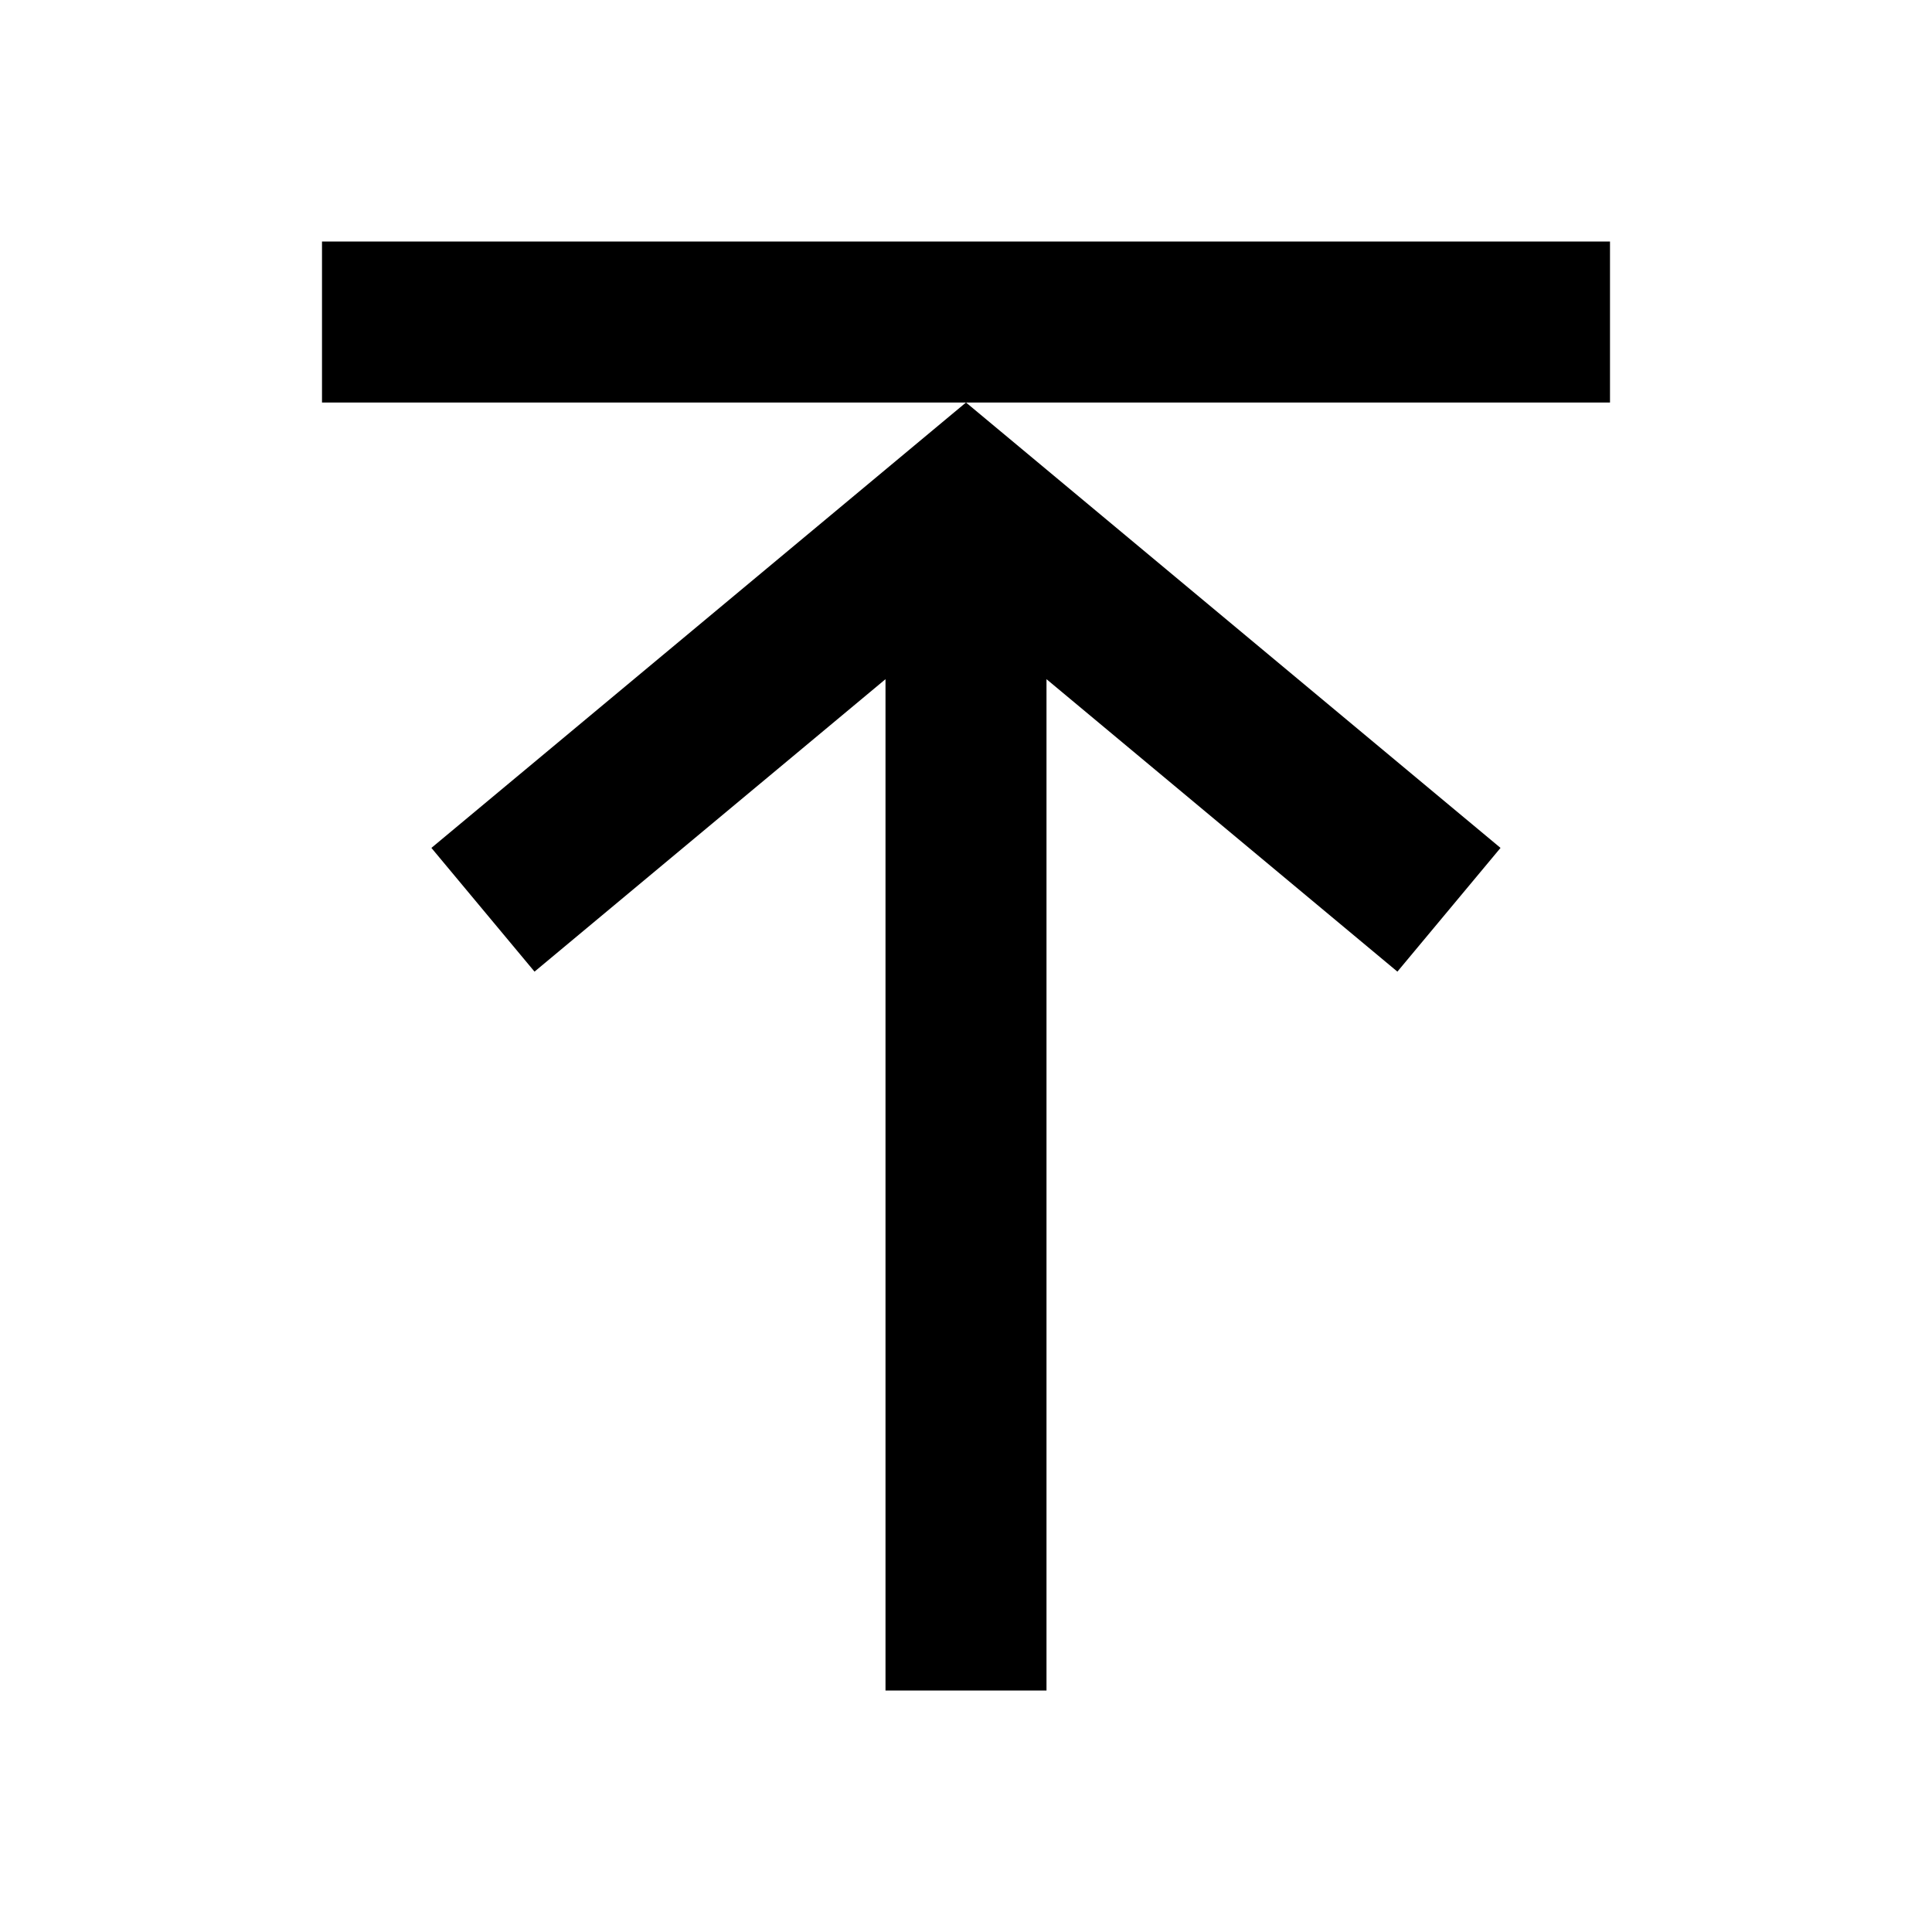
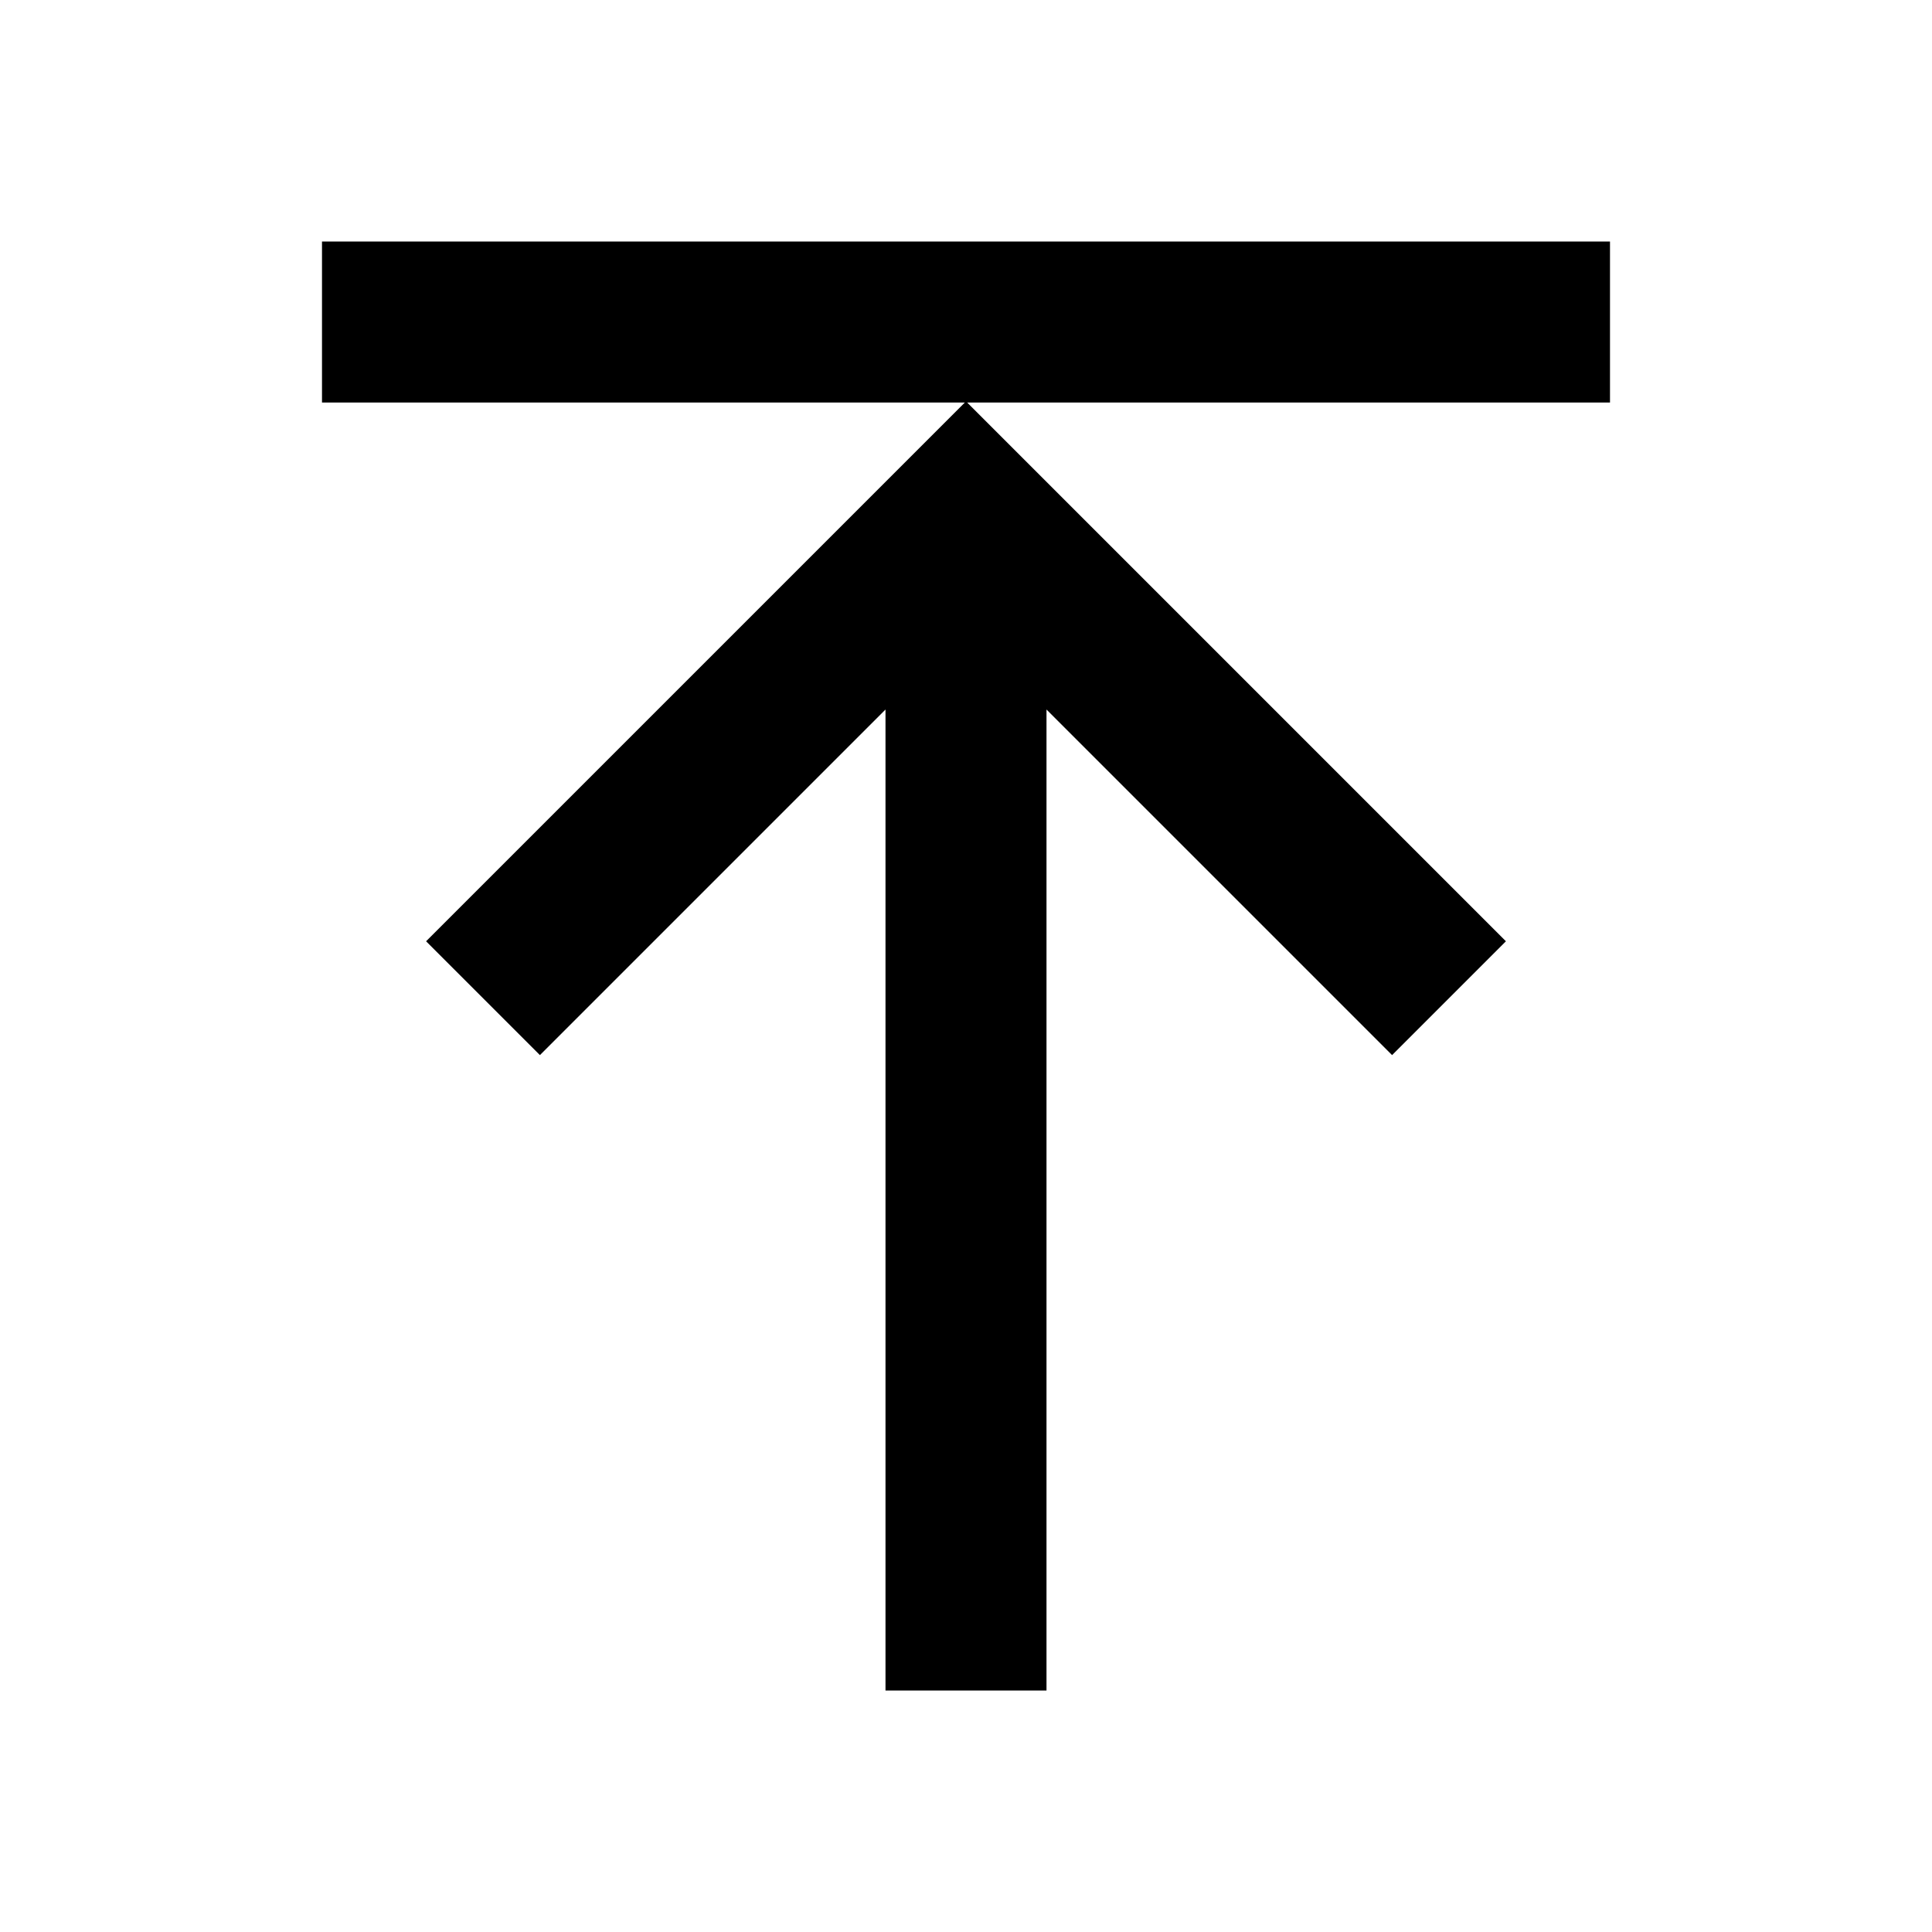
- <svg xmlns="http://www.w3.org/2000/svg" width="512px" height="512px" viewBox="0 0 512 512" version="1.1">
-   <g id="Page-1" stroke="none" stroke-width="1" fill="none" fill-rule="evenodd">
-     <g id="drop" fill="#000000" transform="translate(85.33333, 64)">
-       <path d="M170.667,42.667 L28.992,160.704 L56.32,193.493 L149.333,115.989 L149.333,384 L192,384 L192,115.989 L284.992,193.493 L312.32,160.704 L170.667,42.667 Z M1.42108547e-14,42.667 L341.333,42.667 L341.333,0 L1.42108547e-14,0 L1.42108547e-14,42.667 Z" id="Mask" />
-     </g>
-   </g>
+ <svg xmlns="http://www.w3.org/2000/svg" width="512" height="512" viewBox="0 0 512 512" fill="none">
+   <path d="M426.666 106.667H256.303L399.083 249.448L368.916 279.614L277.333 188.031V448H234.666V188.031L143.083 279.614L112.916 249.448L255.698 106.667H85.333V64H426.666V106.667Z" fill="black" />
</svg>
